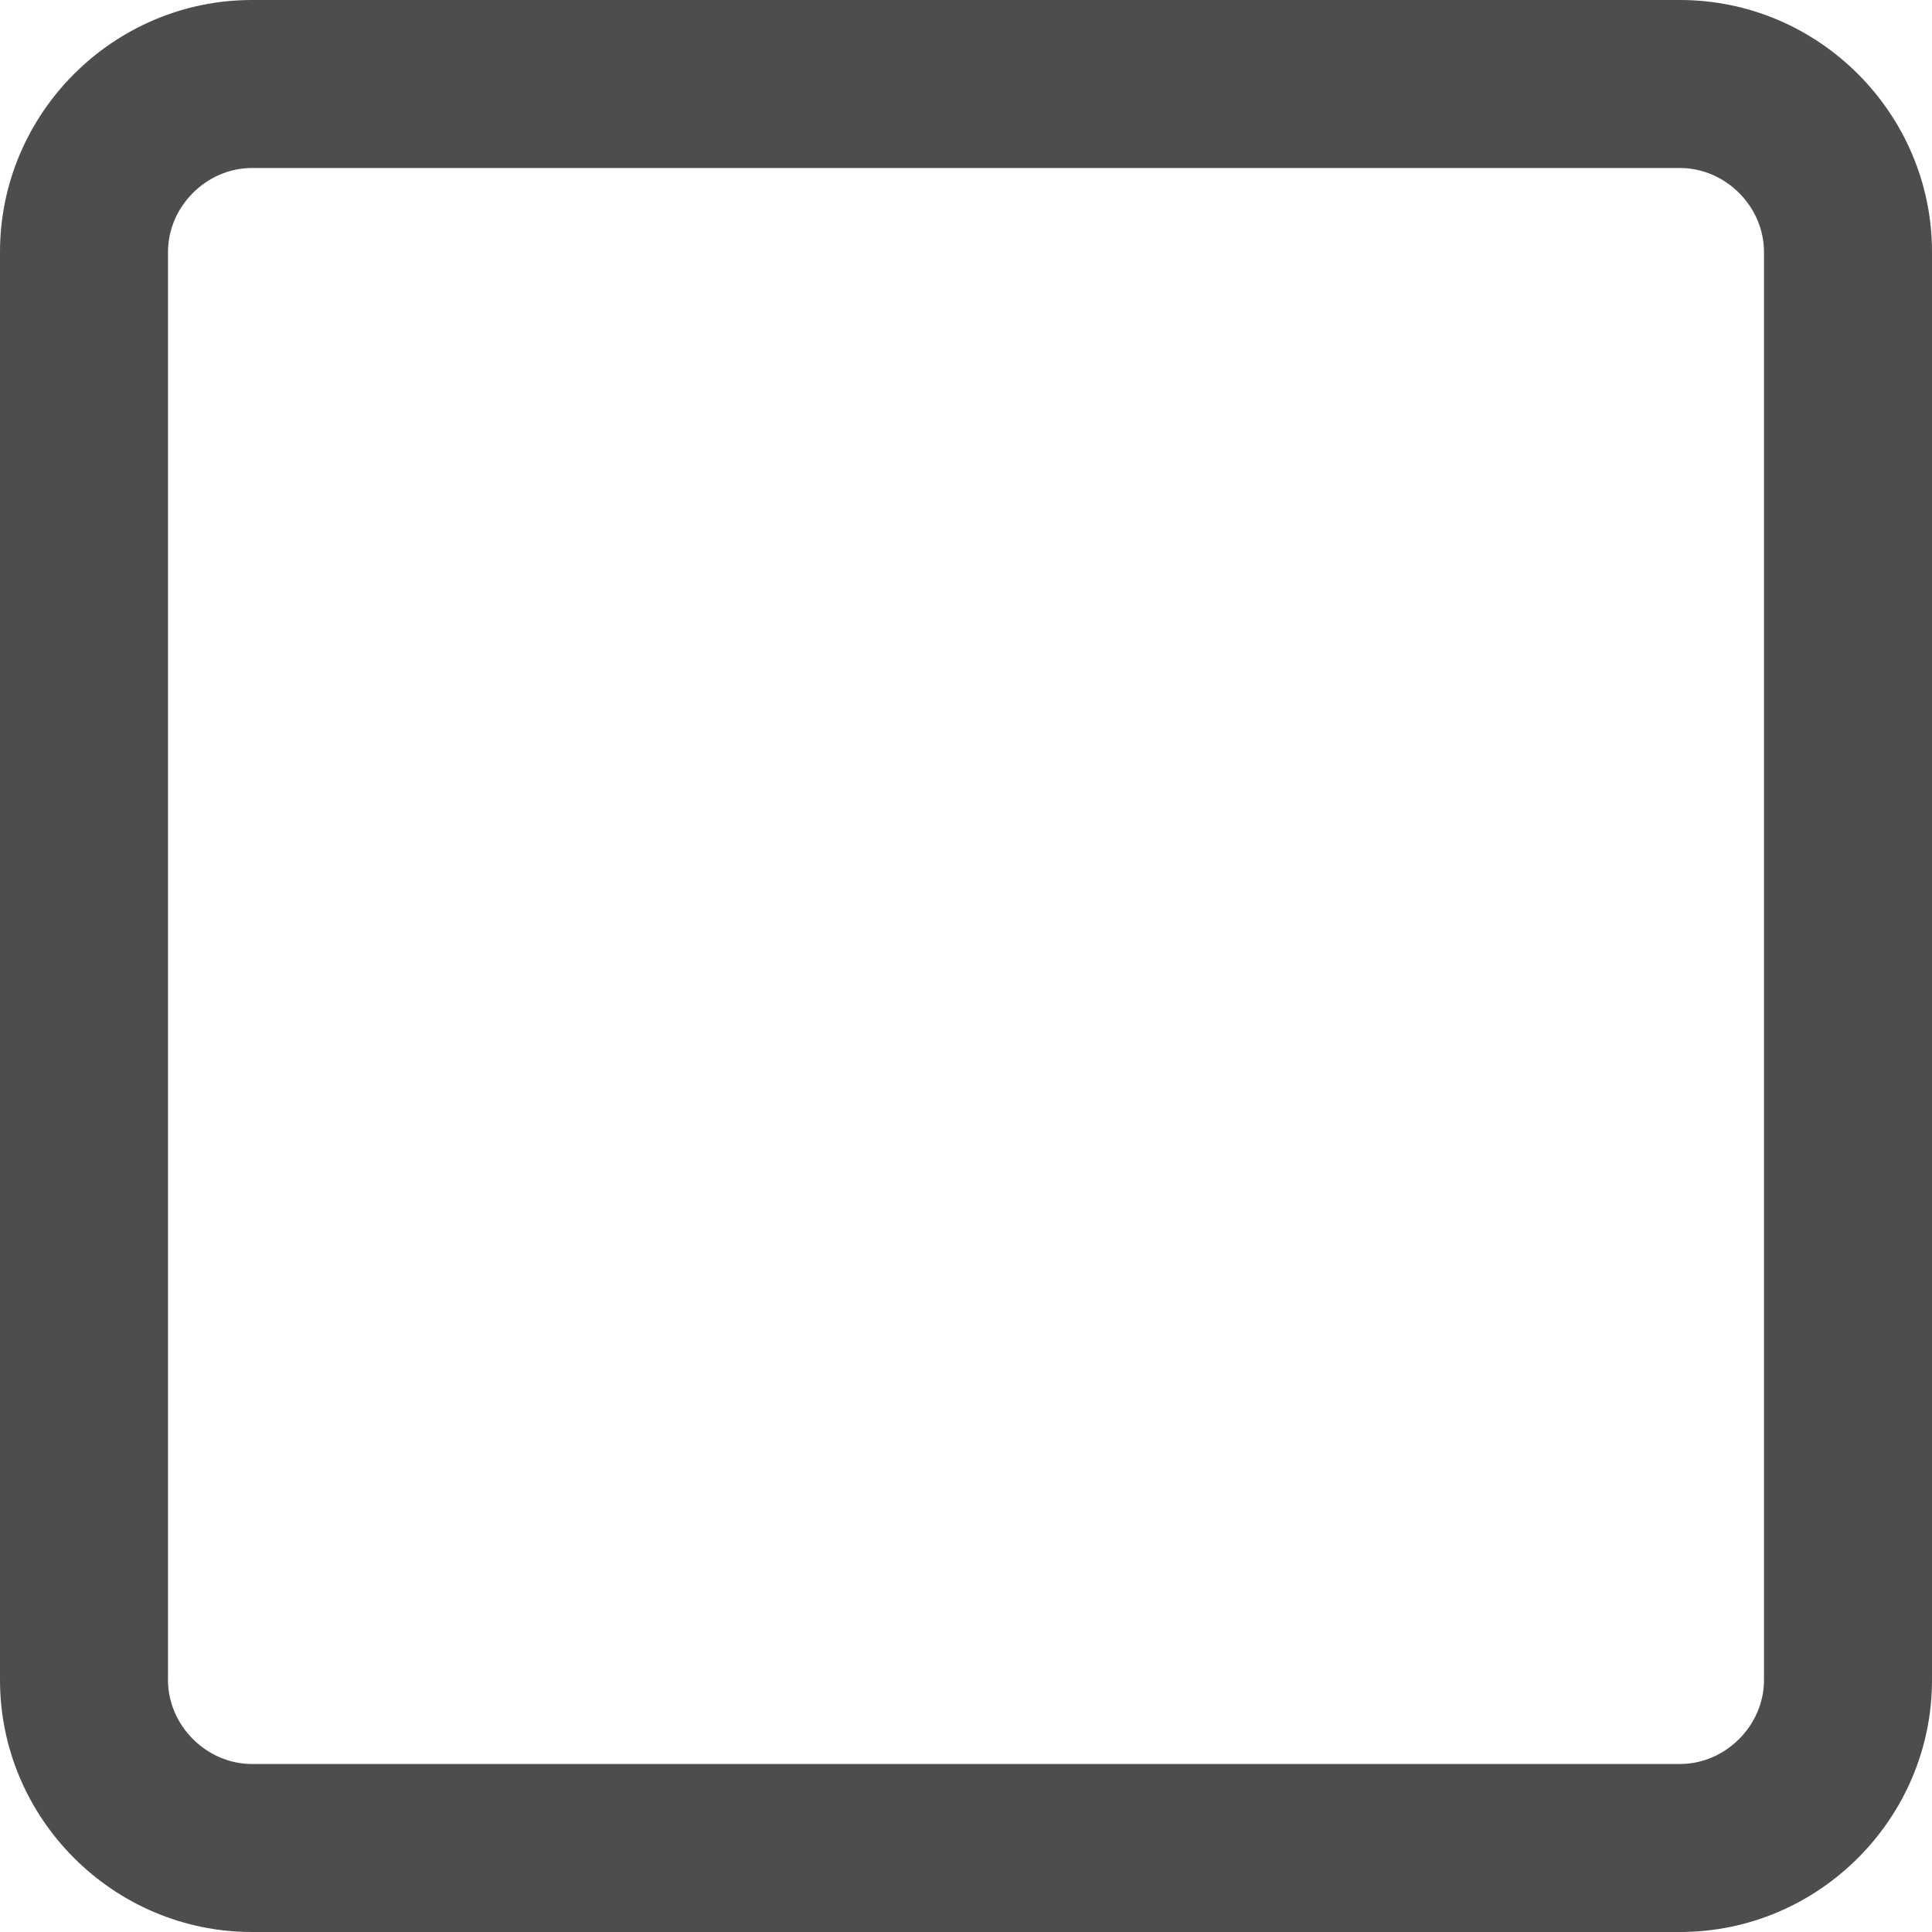
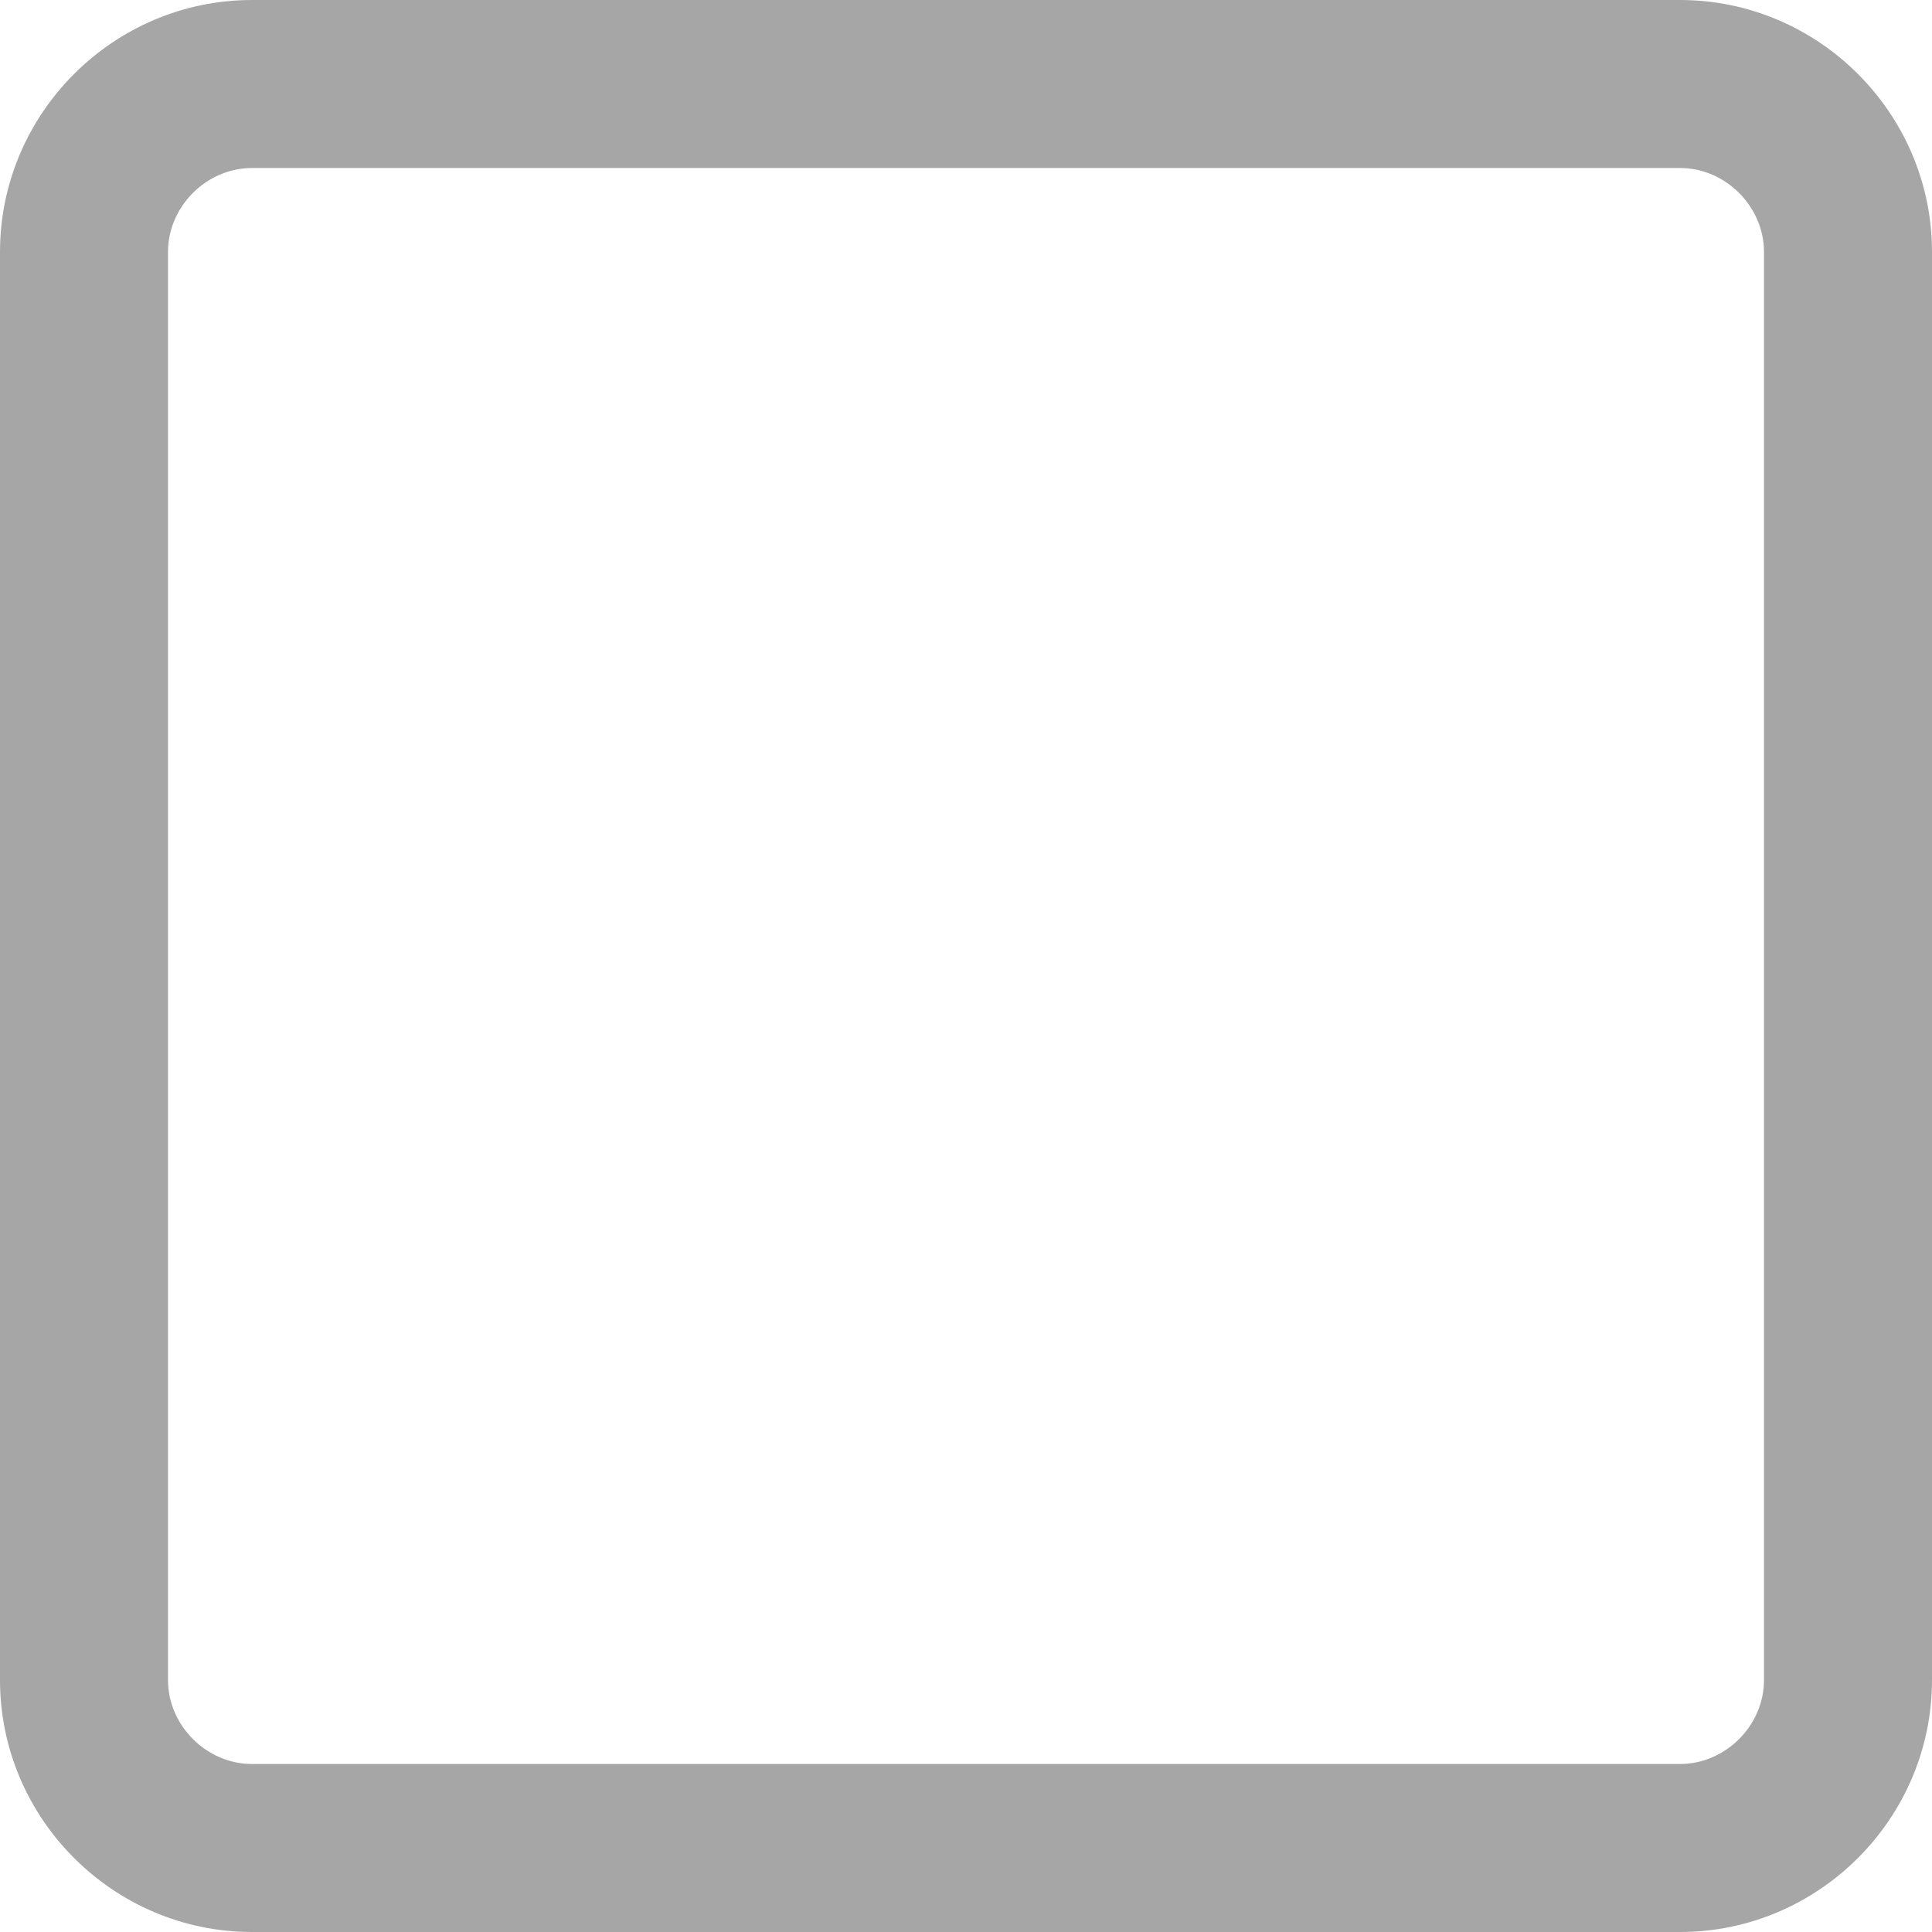
<svg xmlns="http://www.w3.org/2000/svg" width="23" height="23" viewBox="0 0 23 23">
-   <path fill="#4D4D4D" d="M20 2c.542 0 1 .458 1 1v17c0 .542-.458 1-1 1H3c-.542 0-1-.458-1-1V3c0-.542.458-1 1-1h17m0-2H3C1.35 0 0 1.35 0 3v17c0 1.65 1.35 3 3 3h17c1.65 0 3-1.35 3-3V3c0-1.65-1.35-3-3-3z" />
+   <path fill="#A6A6A6" d="M20 2c.542 0 1 .458 1 1v17c0 .542-.458 1-1 1H3c-.542 0-1-.458-1-1V3c0-.542.458-1 1-1h17m0-2H3C1.35 0 0 1.35 0 3v17c0 1.65 1.35 3 3 3h17c1.65 0 3-1.35 3-3V3c0-1.65-1.35-3-3-3z" />
</svg>
